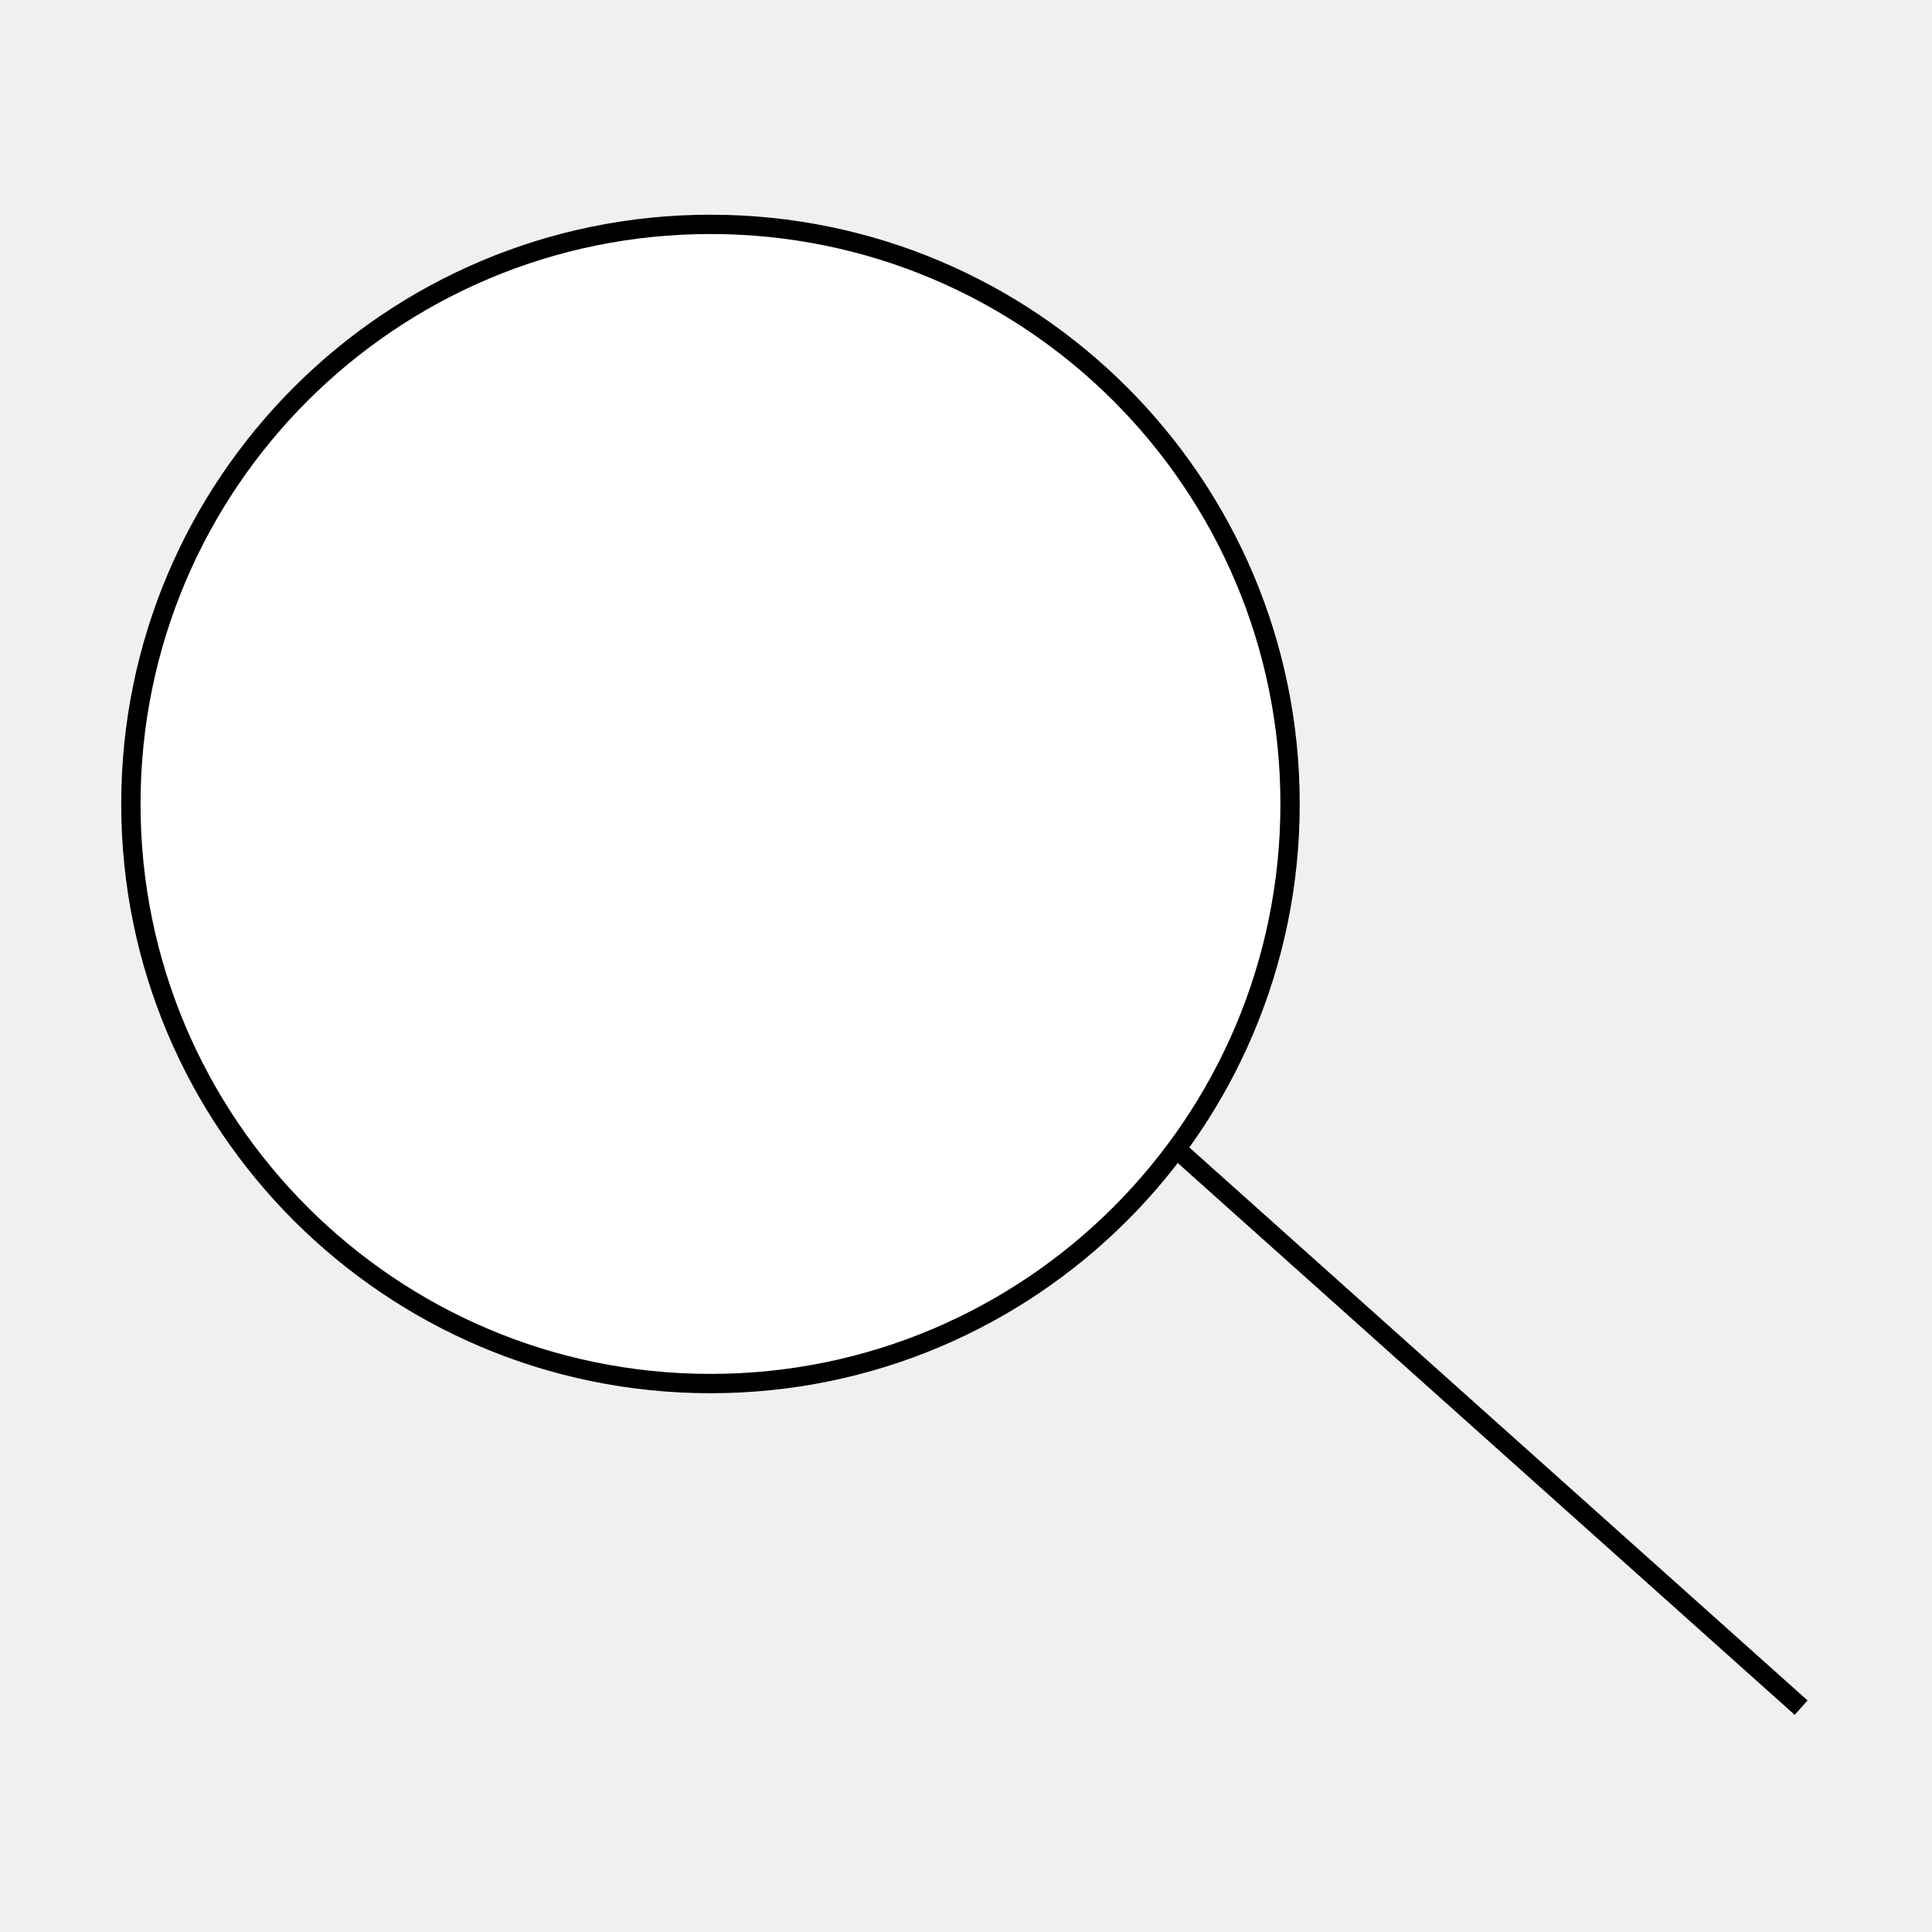
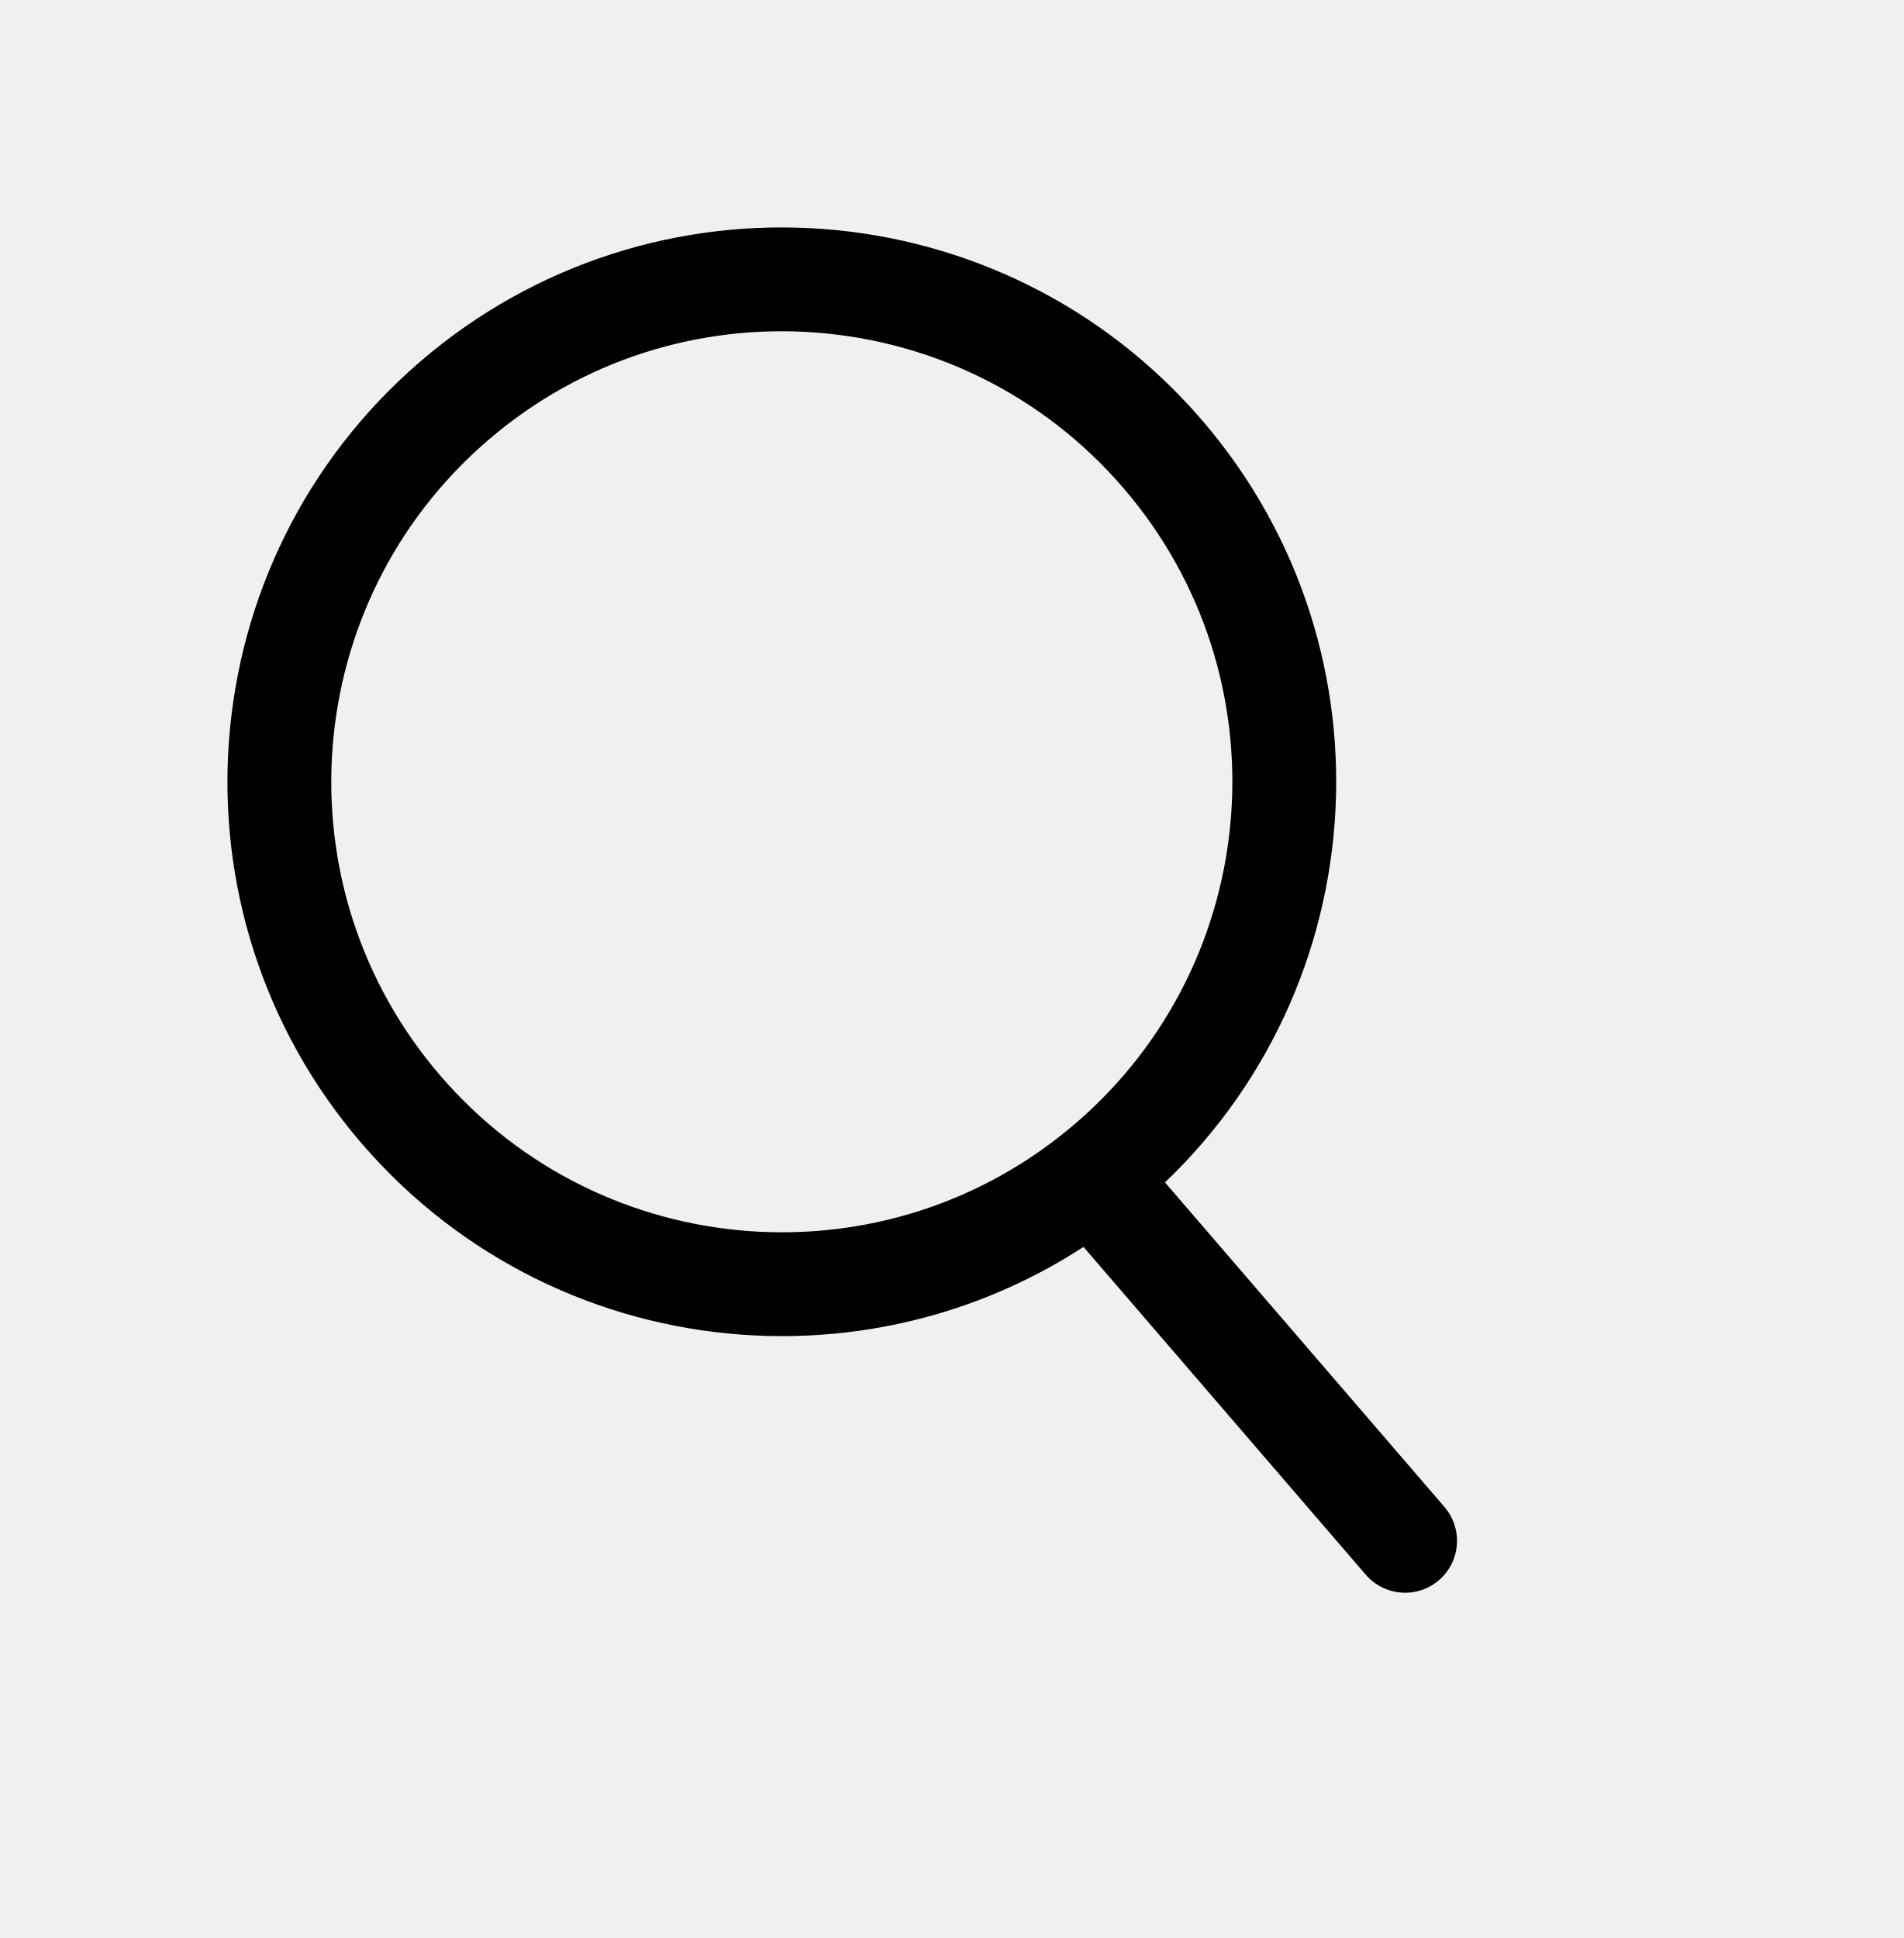
- <svg xmlns="http://www.w3.org/2000/svg" width="100" height="100">
-   <g>
-     <ellipse fill="#fff" stroke="#000" cx="254" cy="254" id="svg_1" rx="111" ry="111" stroke-width="3" />
-     <g id="svg_4">
-       <ellipse fill="#fff" stroke="#000" cx="36.774" cy="41.613" id="svg_2" rx="30" ry="30" />
-       <line fill="none" x1="61.129" y1="59.677" x2="93.226" y2="88.387" id="svg_3" stroke="#000" />
-     </g>
-   </g>
+ <svg xmlns="http://www.w3.org/2000/svg" width="55" height="56" viewBox="0 0 55 56" fill="none">
+   <circle cx="22.59" cy="22.59" r="14.518" transform="rotate(49.2692 22.5898 22.5898)" stroke="#000" stroke-width="3" />
+   <line x1="32.387" y1="34.986" x2="40.599" y2="44.523" stroke="#000" stroke-width="3" stroke-linecap="round" />
</svg>
